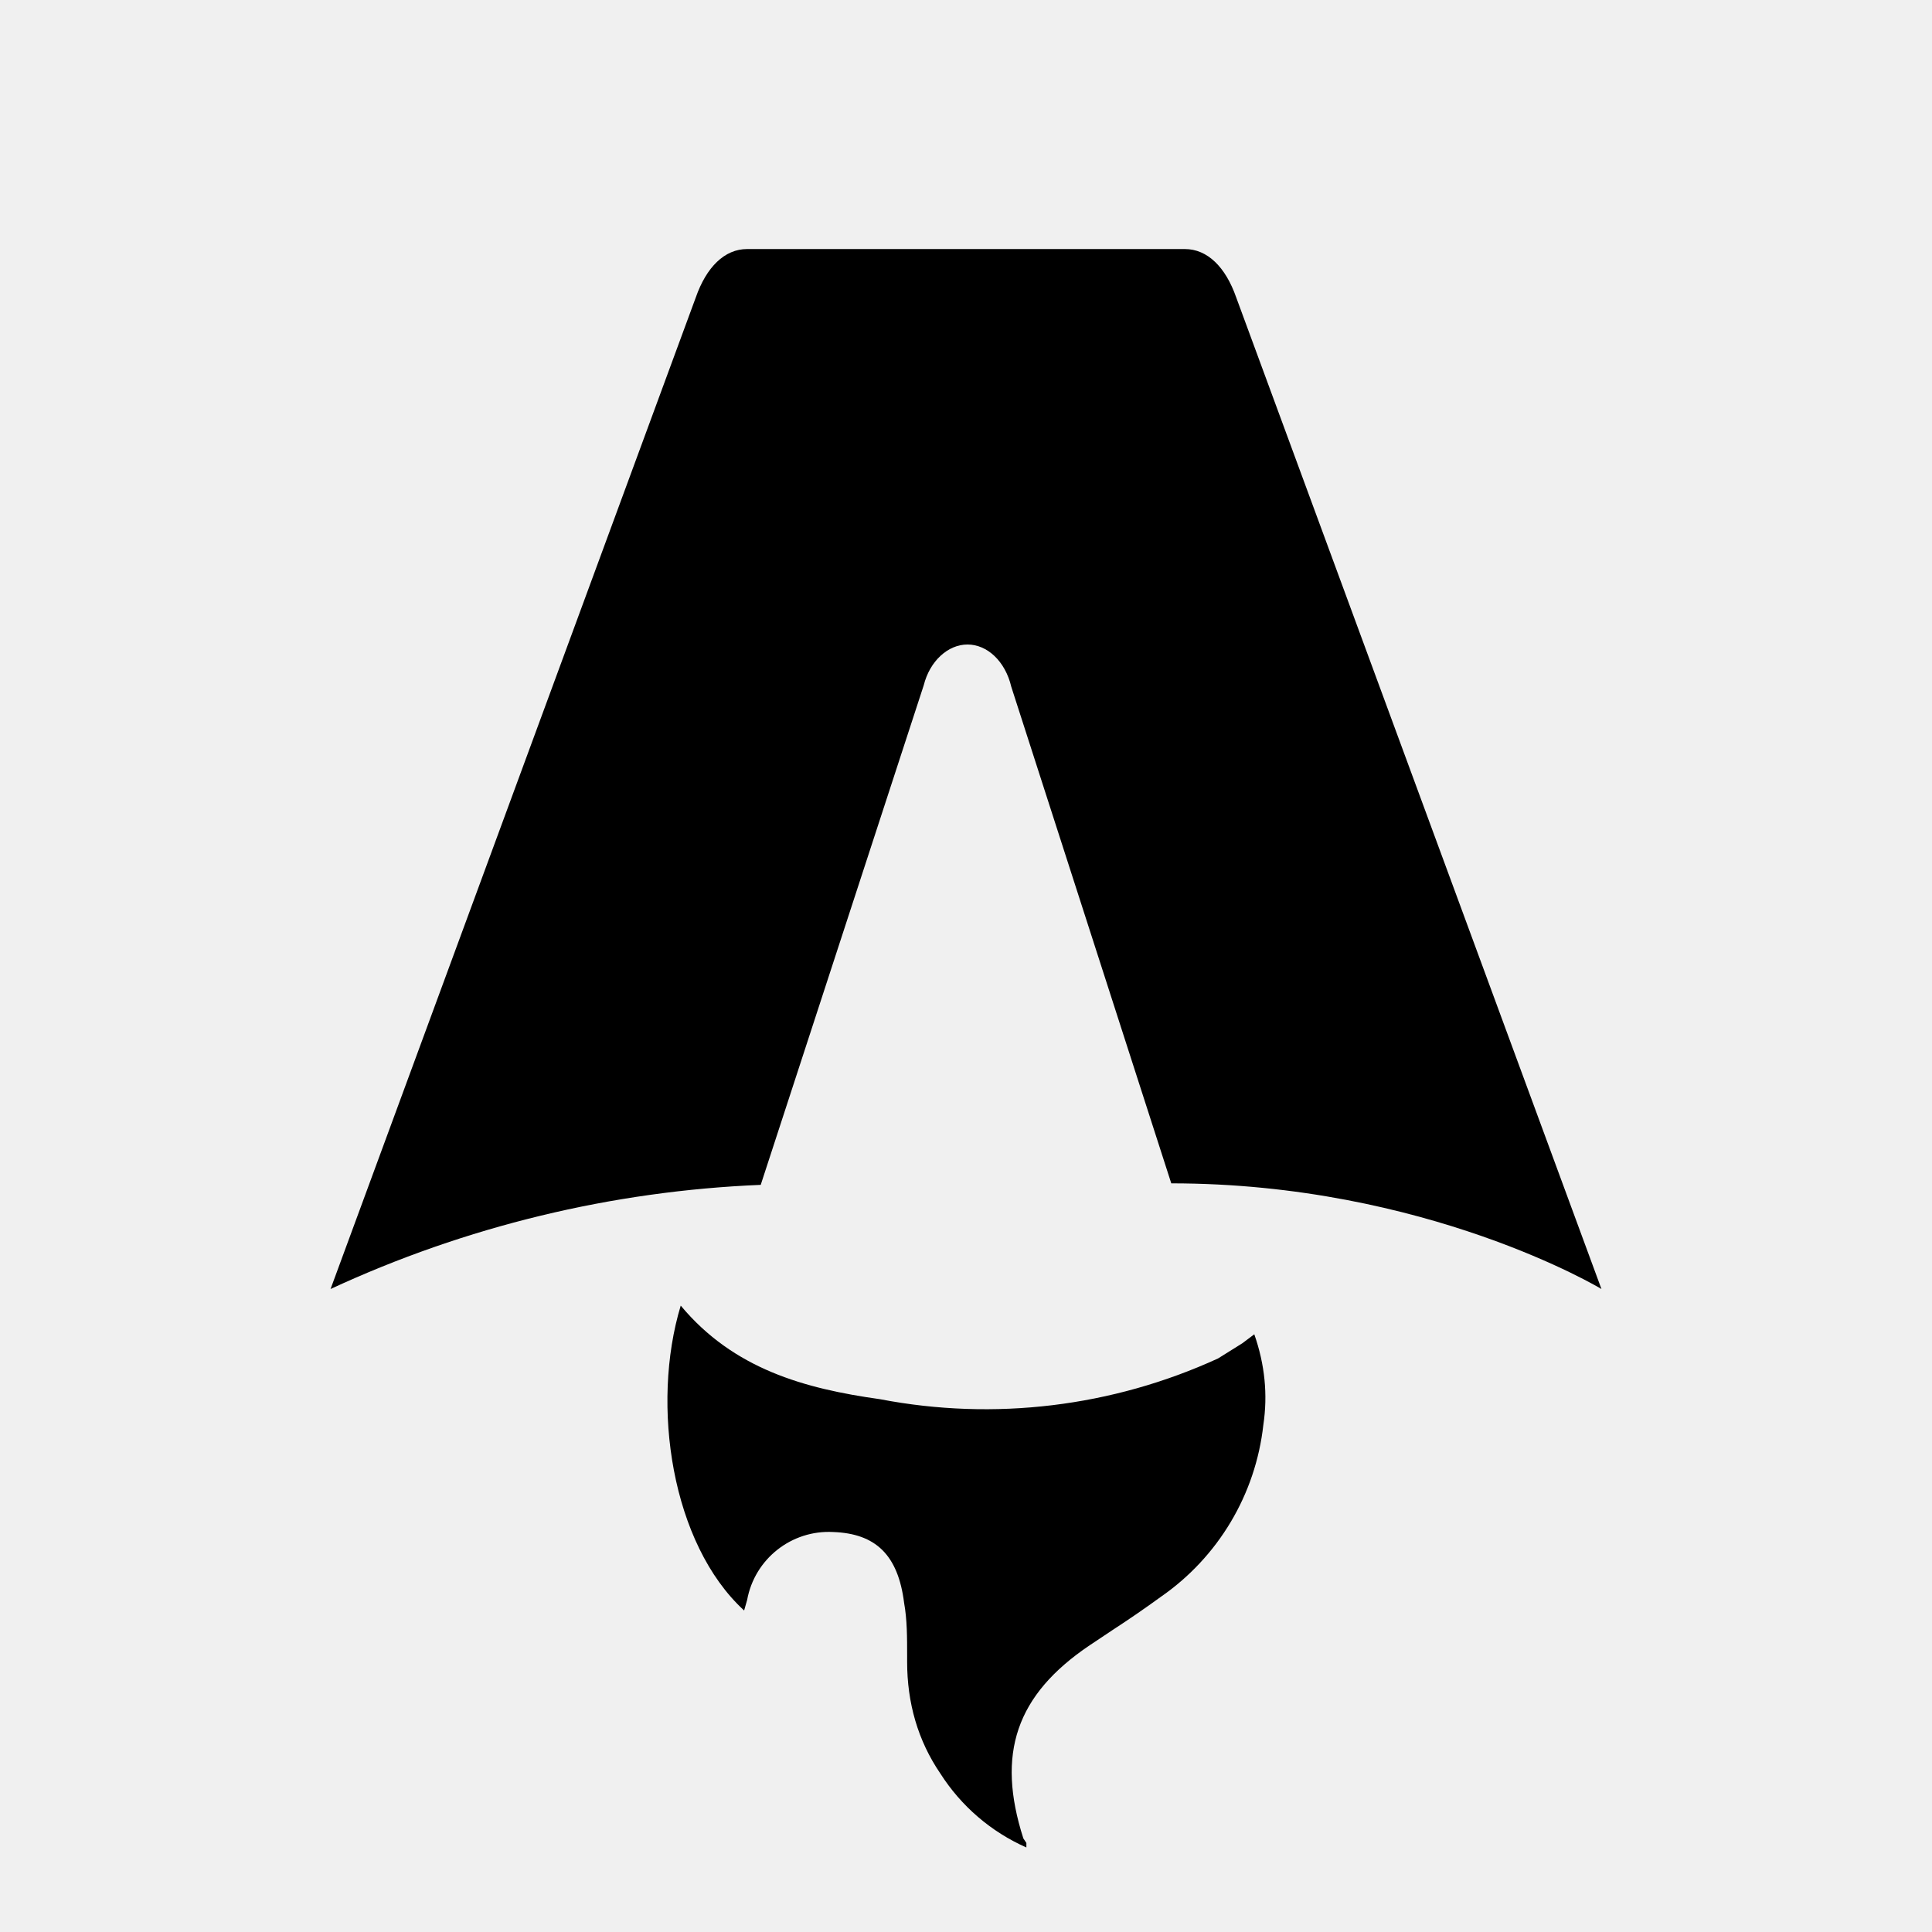
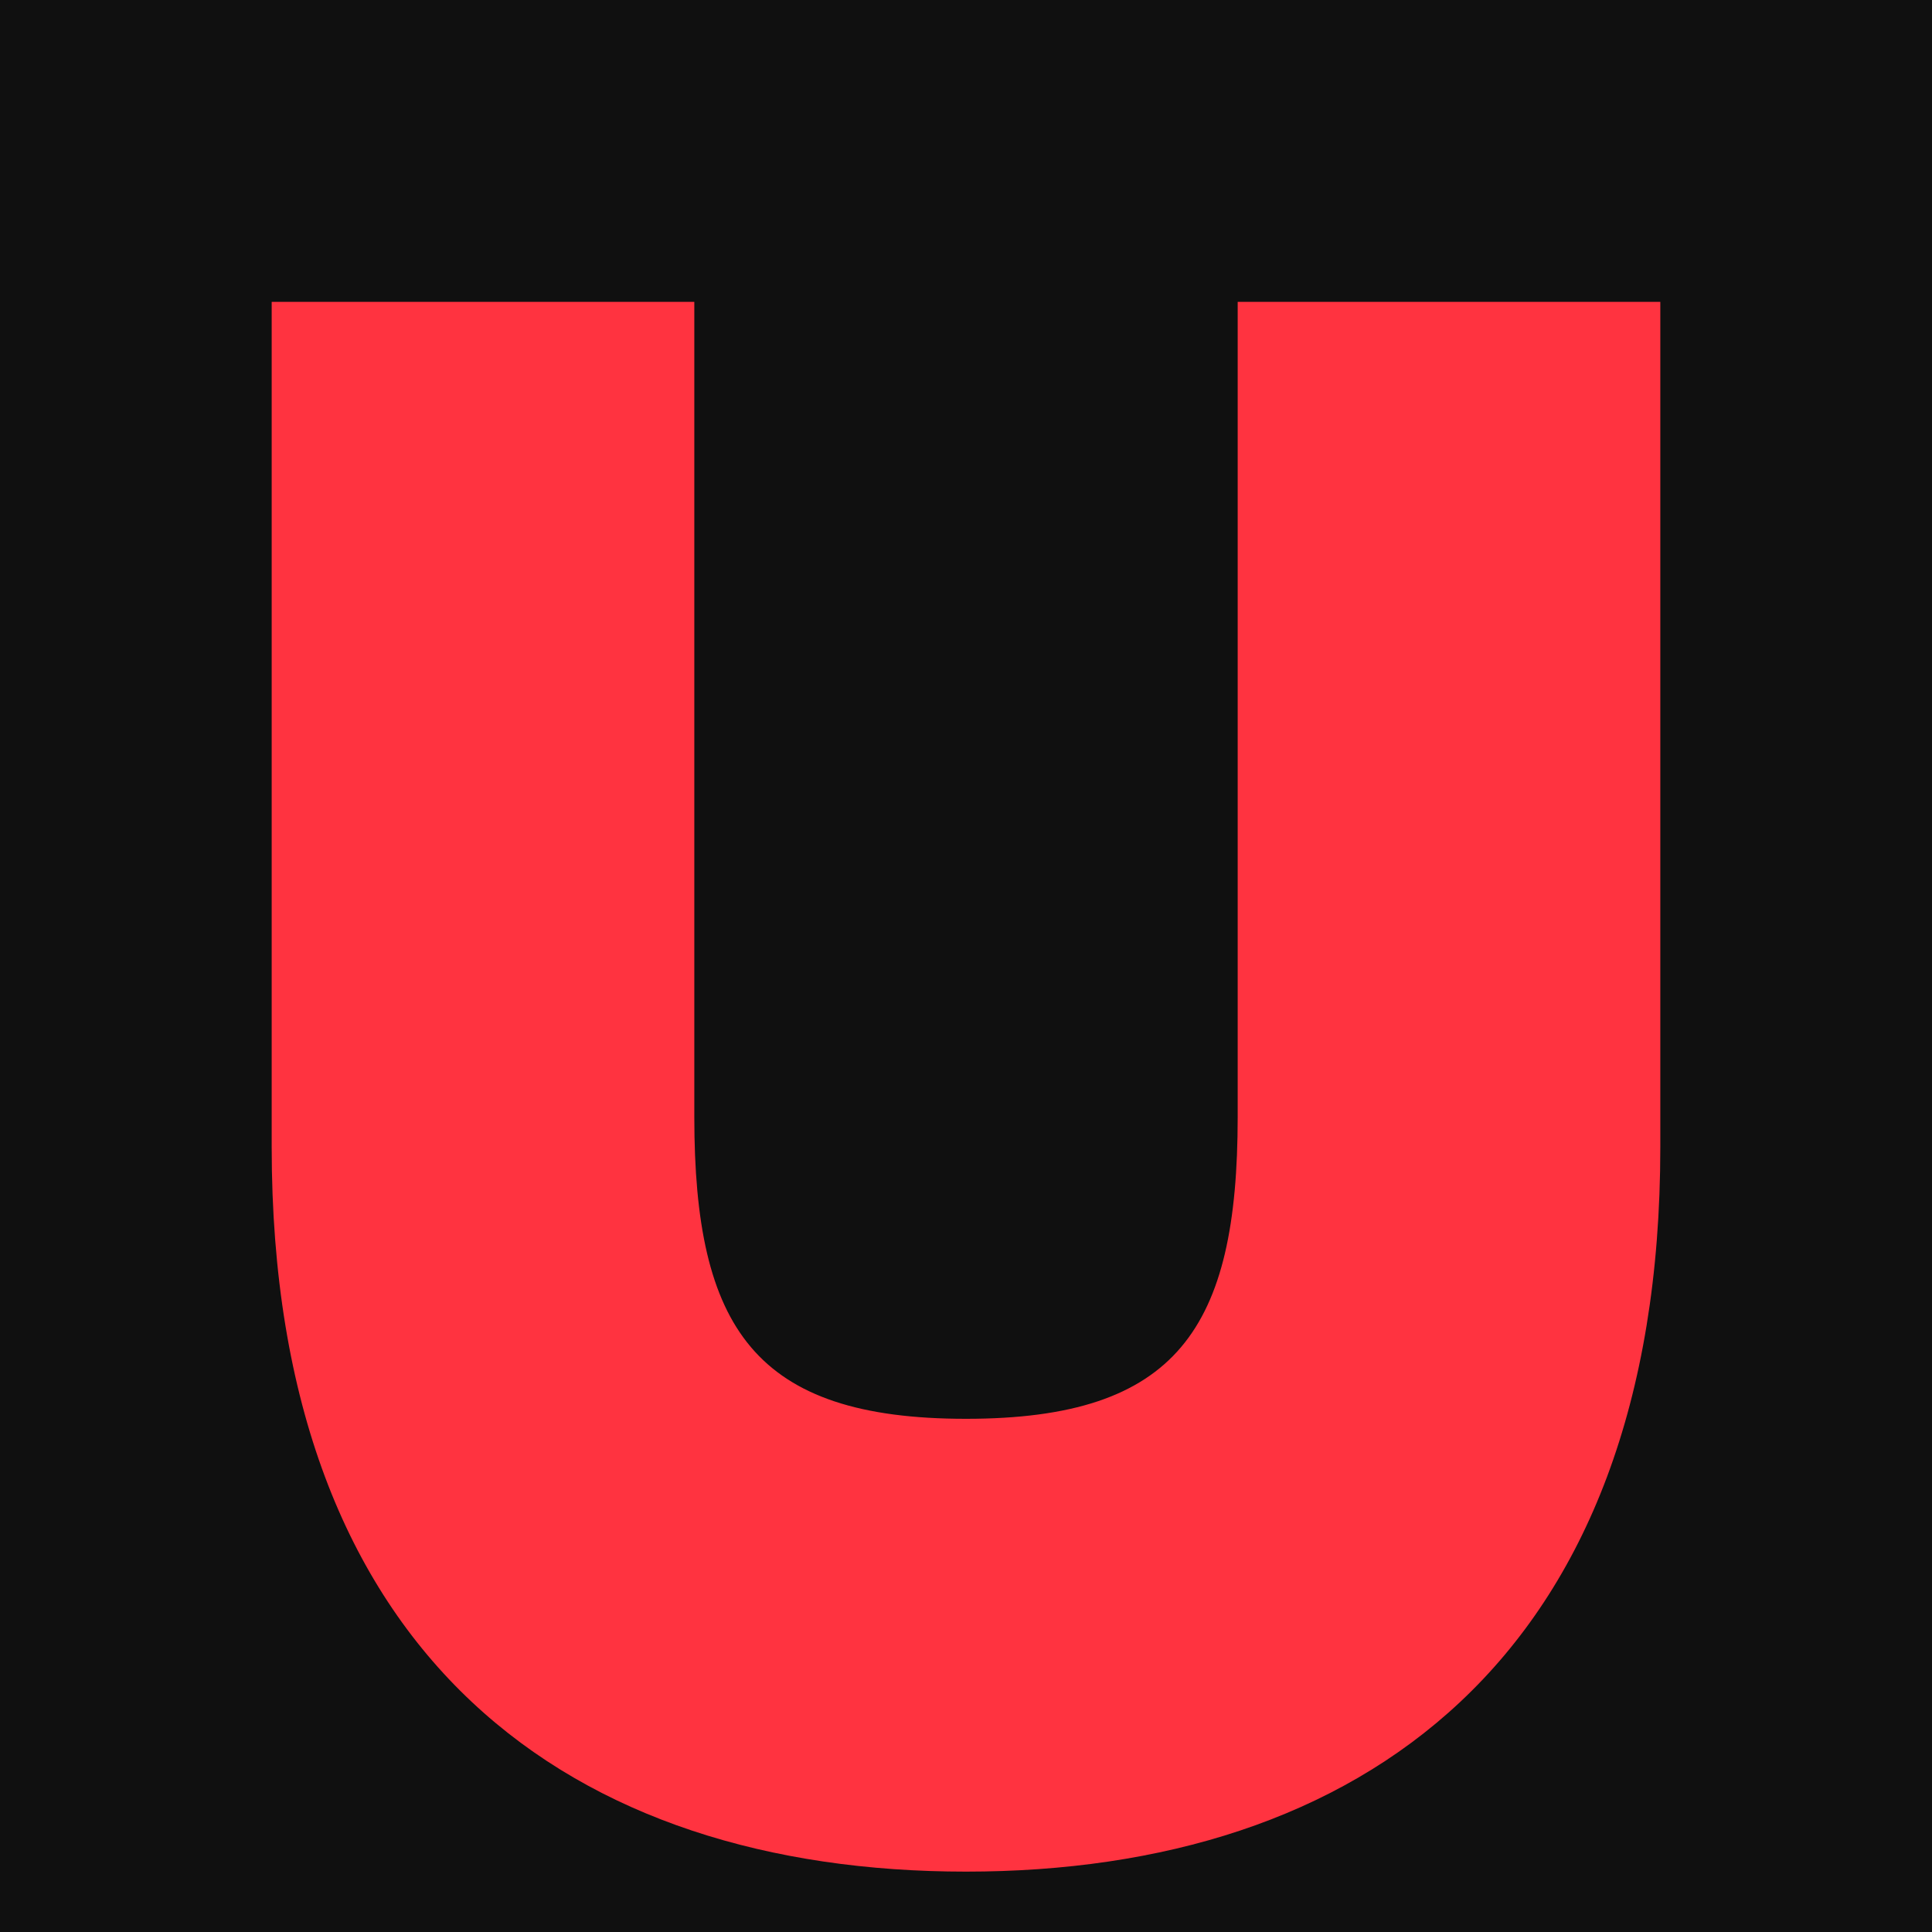
- <svg xmlns="http://www.w3.org/2000/svg" fill="none" viewBox="0 0 128 128">
-   <path d="M50.4 78.5a75.1 75.1 0 0 0-28.5 6.9l24.2-65.7c.7-2 1.9-3.2 3.4-3.2h29c1.5 0 2.7 1.2 3.4 3.2l24.2 65.7s-11.6-7-28.5-7L67 45.5c-.4-1.7-1.6-2.8-2.9-2.8-1.3 0-2.5 1.1-2.9 2.7L50.4 78.5Zm-1.1 28.2Zm-4.2-20.2c-2 6.6-.6 15.8 4.2 20.2a17.5 17.5 0 0 1 .2-.7 5.5 5.5 0 0 1 5.7-4.5c2.8.1 4.3 1.5 4.7 4.7.2 1.1.2 2.3.2 3.5v.4c0 2.7.7 5.2 2.2 7.4a13 13 0 0 0 5.7 4.9v-.3l-.2-.3c-1.8-5.6-.5-9.5 4.4-12.8l1.5-1a73 73 0 0 0 3.2-2.2 16 16 0 0 0 6.8-11.4c.3-2 .1-4-.6-6l-.8.6-1.6 1a37 37 0 0 1-22.4 2.7c-5-.7-9.7-2-13.2-6.2Z" />
-   <style>
-         path { fill: #000; }
-         @media (prefers-color-scheme: dark) {
-             path { fill: #FFF; }
-         }
-     </style>
+ <svg xmlns="http://www.w3.org/2000/svg" viewBox="0 0 64 64">
+   <rect width="64" height="64" fill="#101010" />
+   <path fill="#ff3340" d="M9 10h14v27c0 7 2 10 9 10s9-3 9-10V10h14v28c0 17-10 24-23 24S9 55 9 38V10Z" />
</svg>
